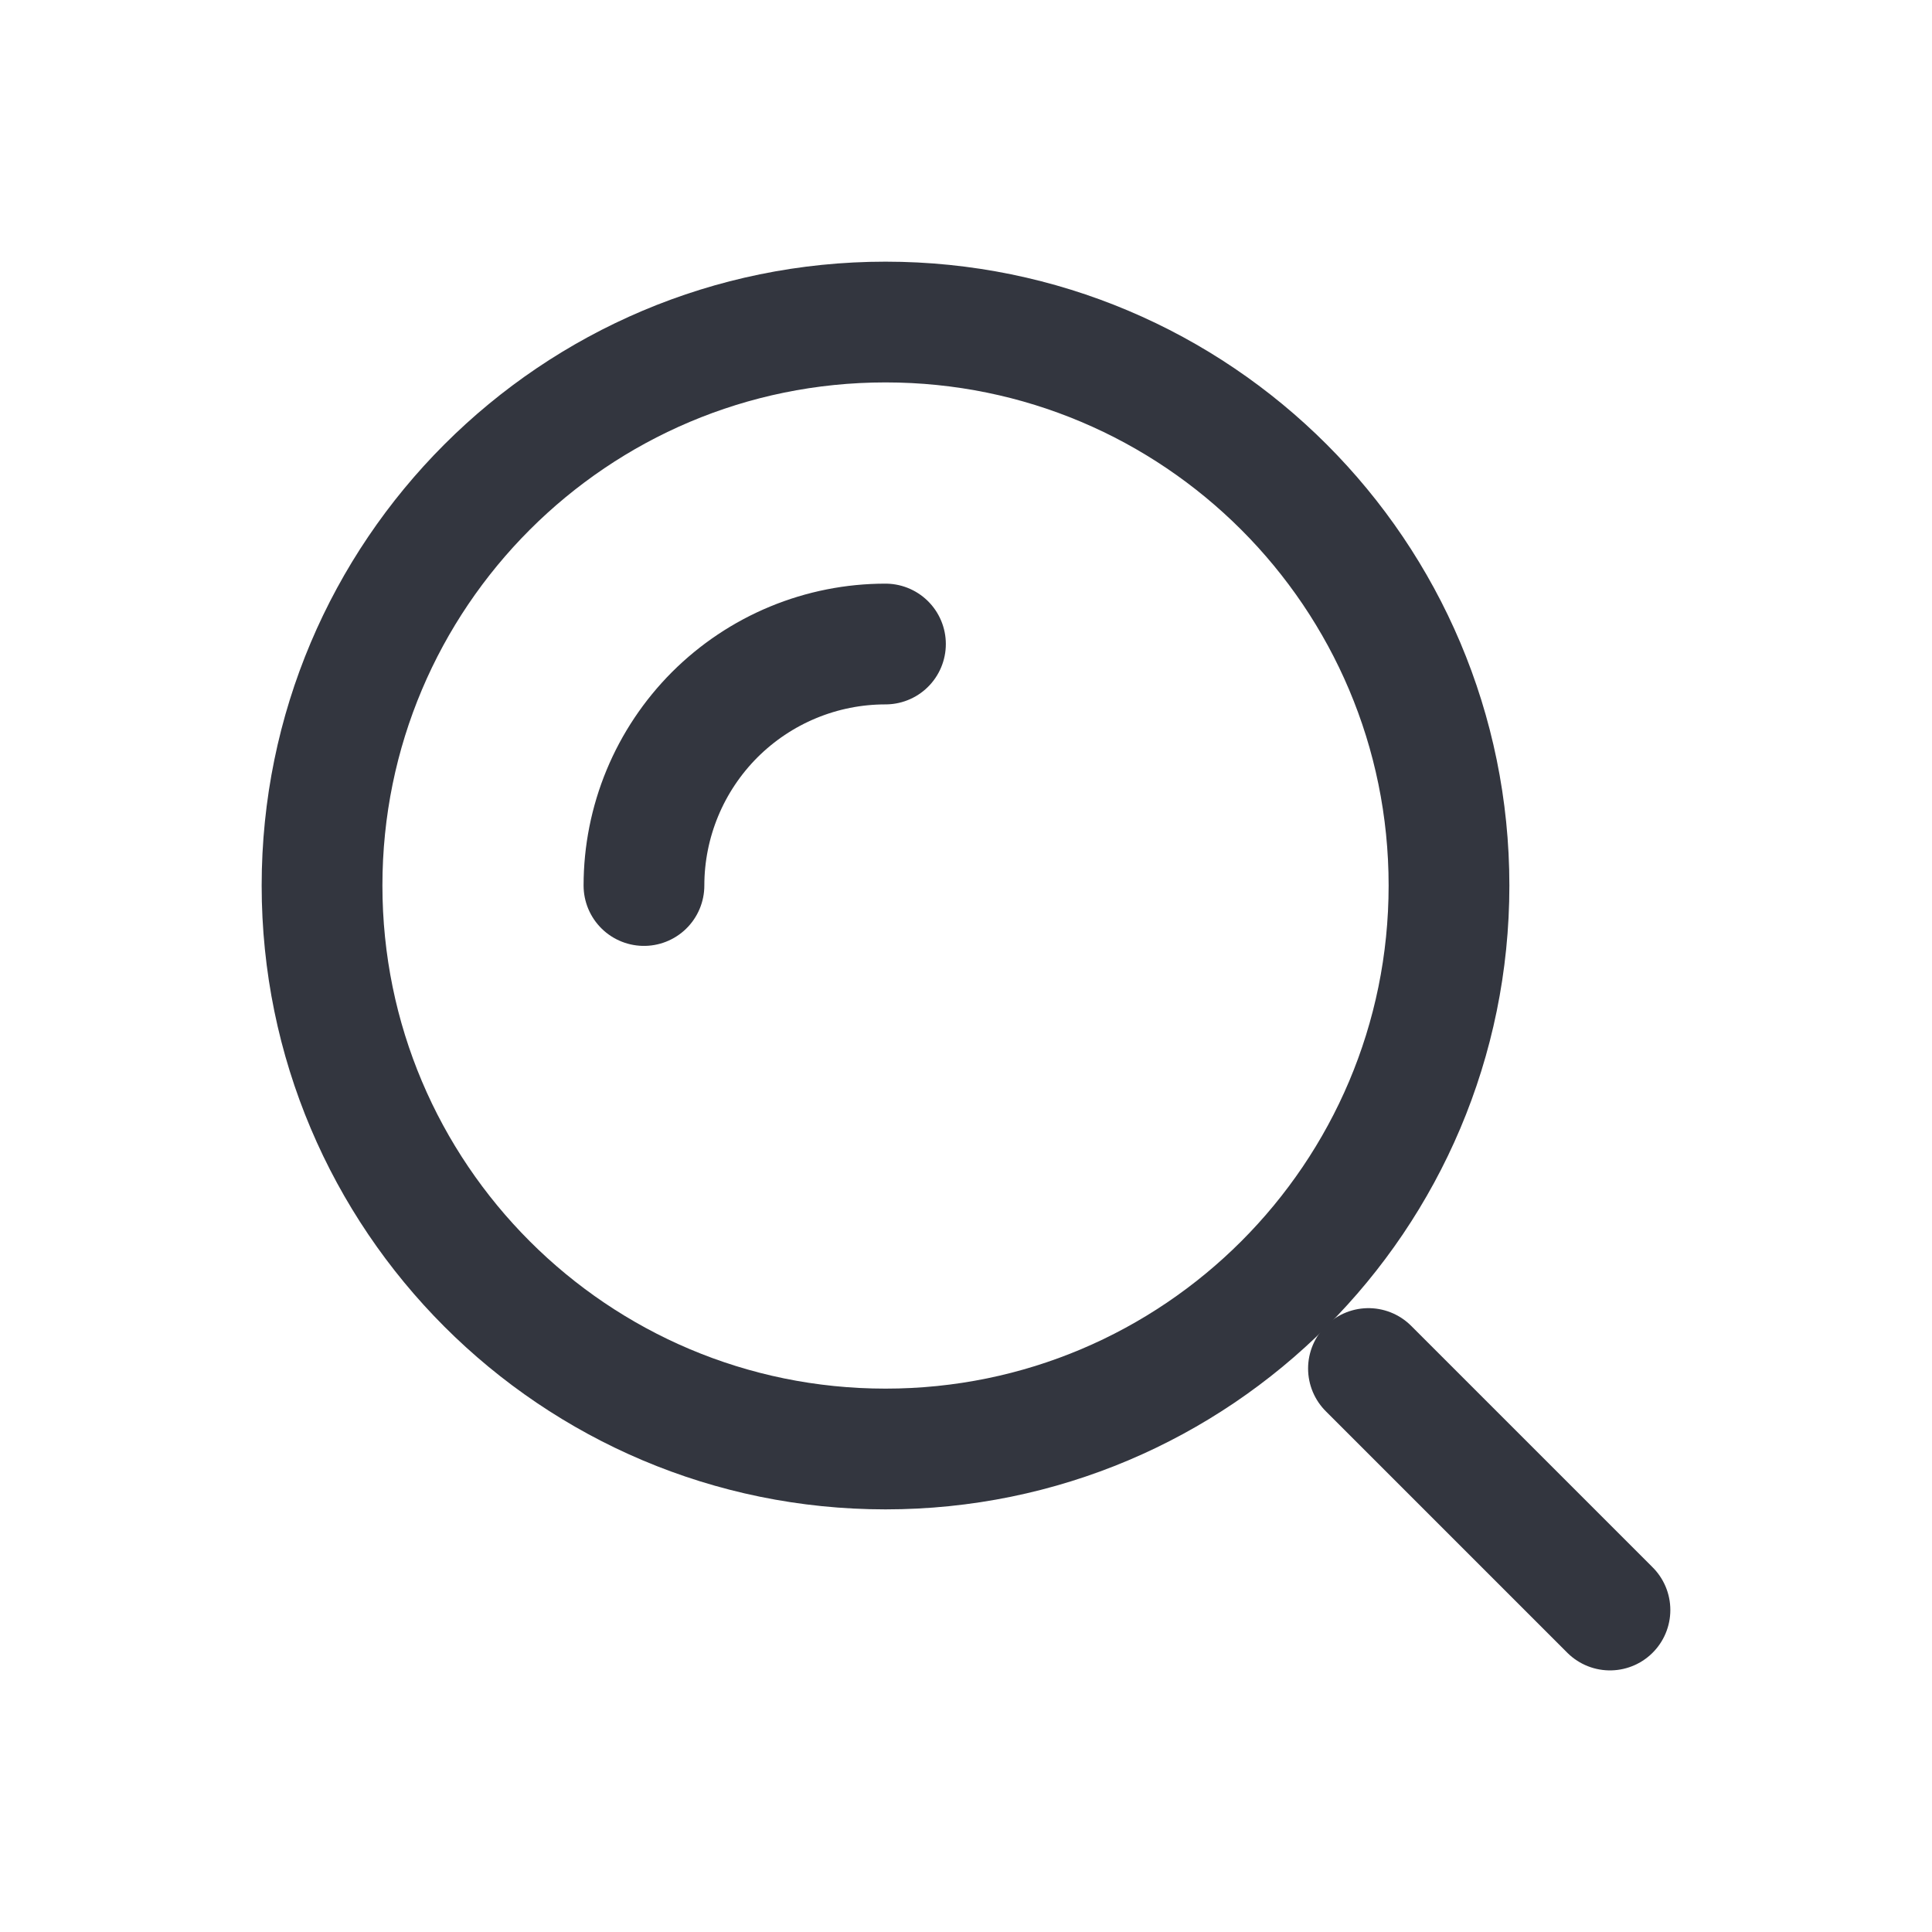
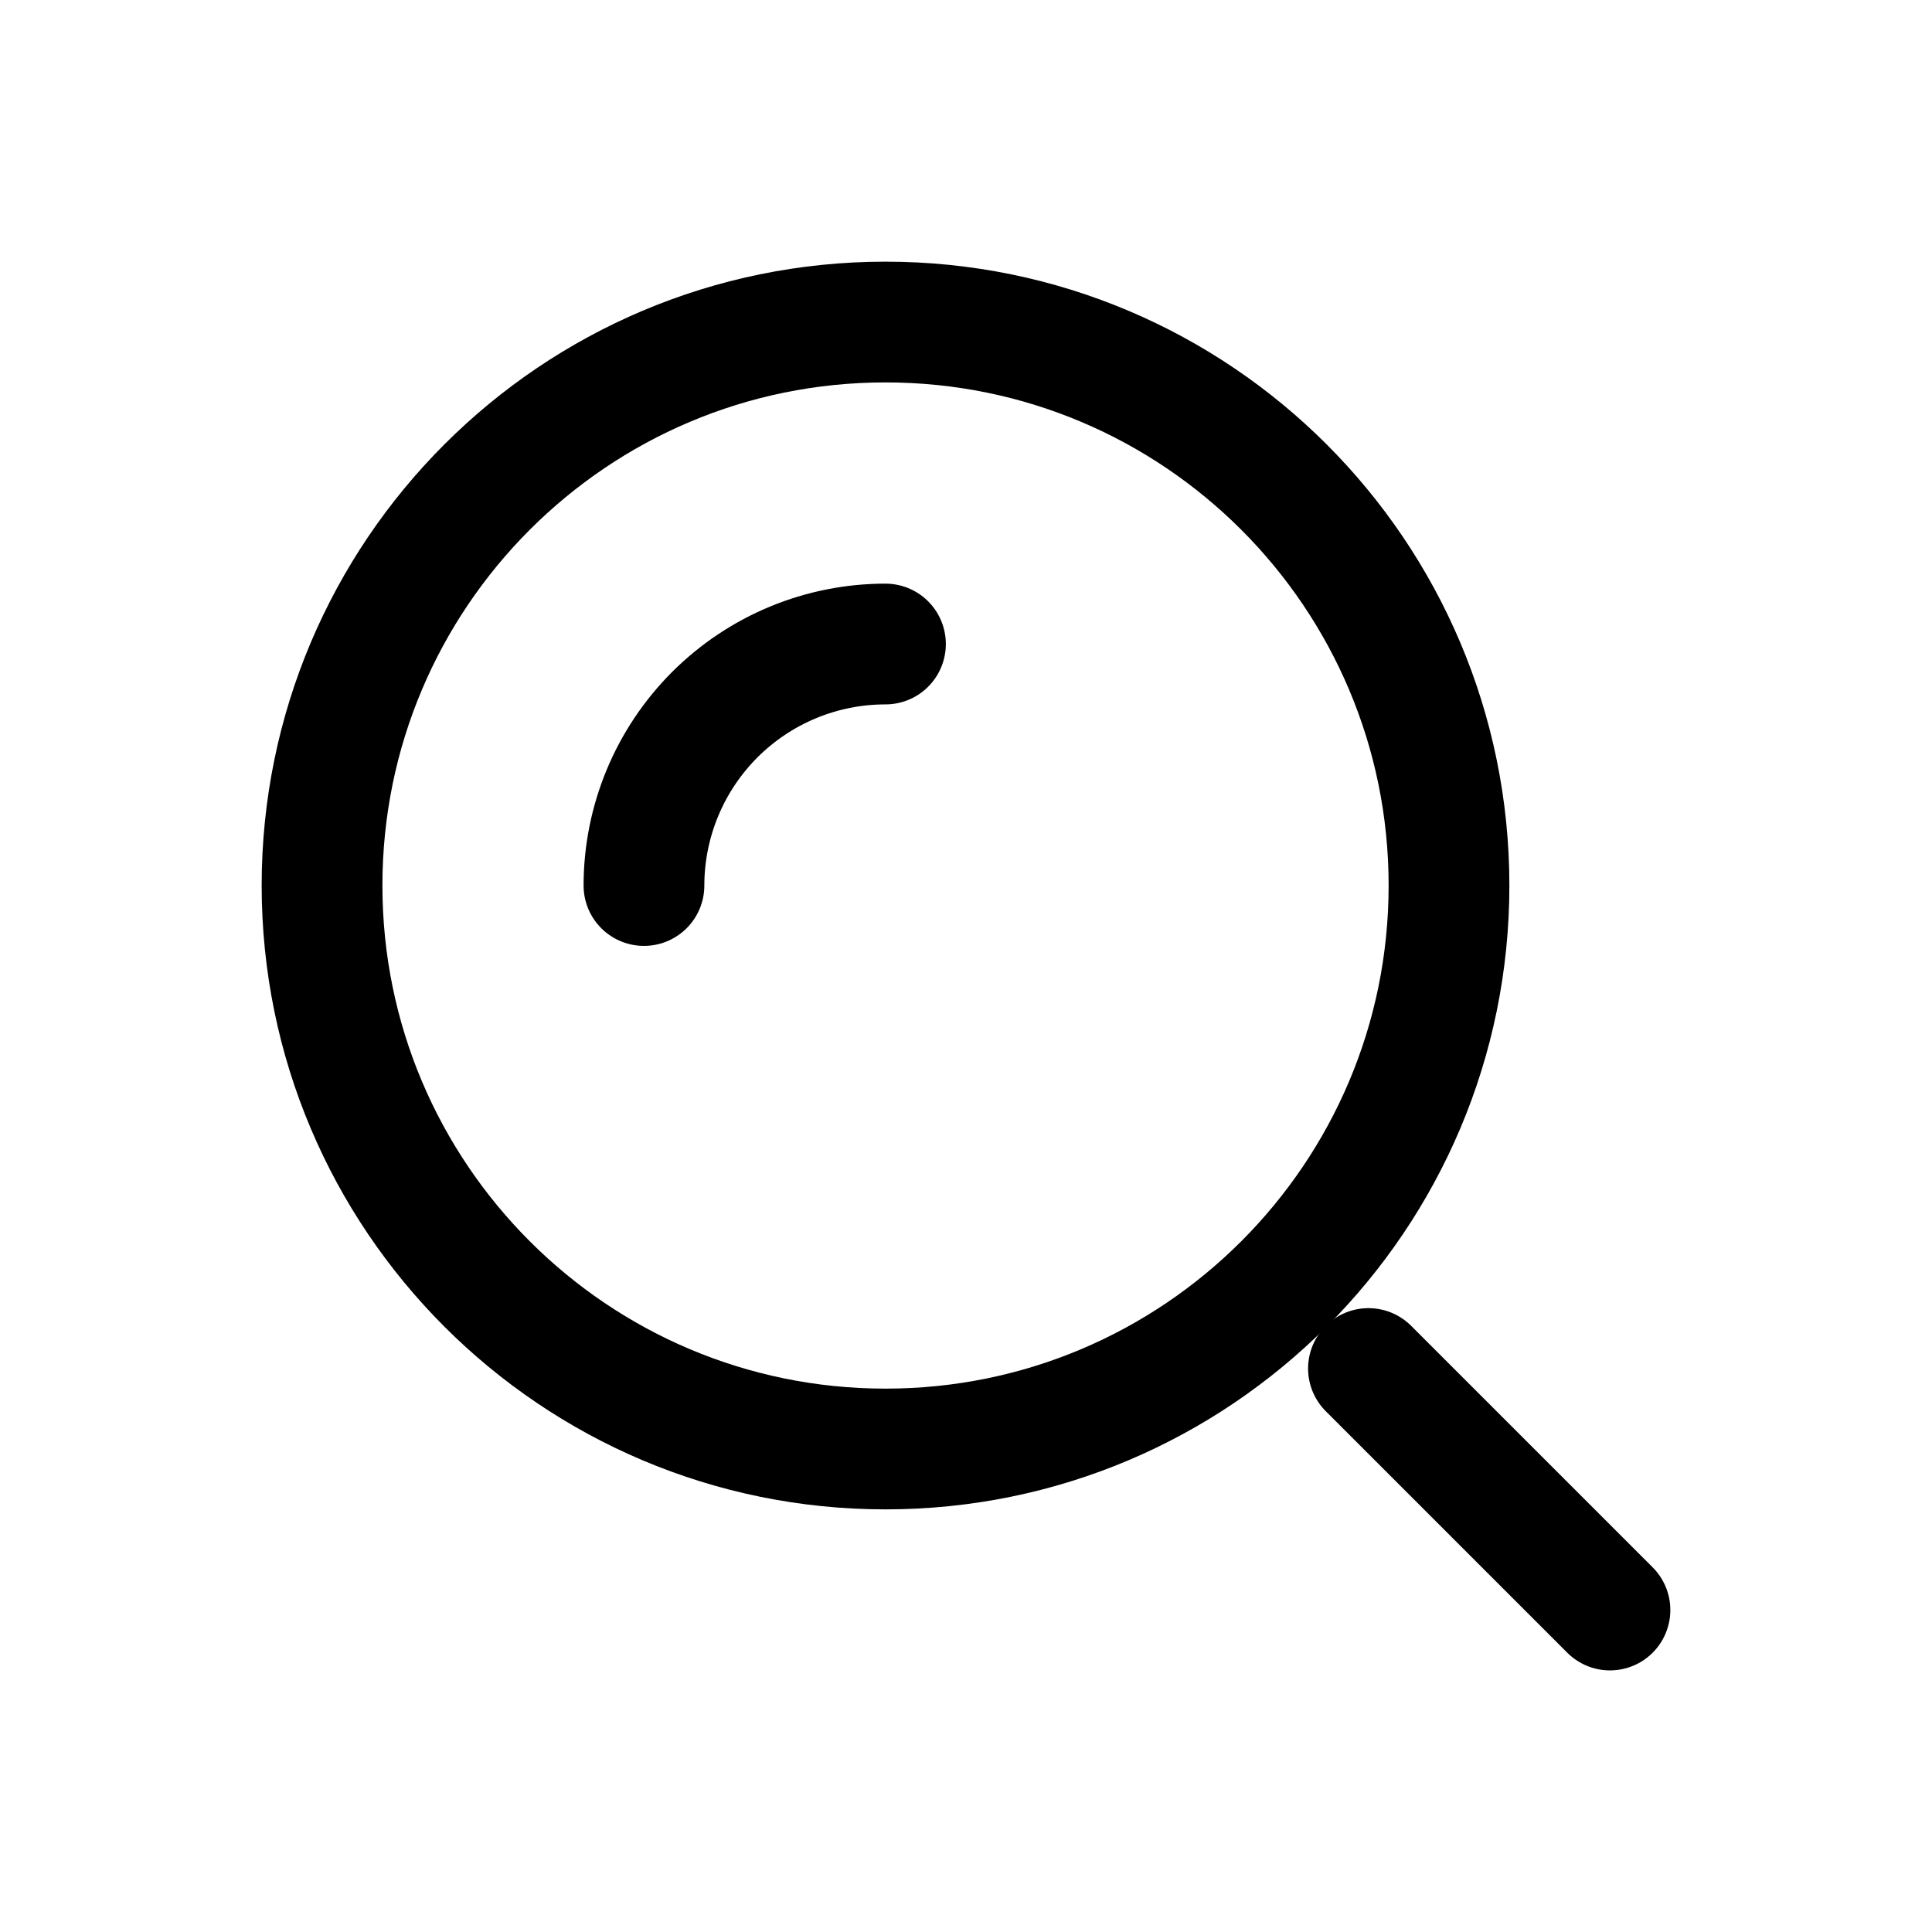
- <svg xmlns="http://www.w3.org/2000/svg" width="32" height="32" viewBox="0 0 32 32" fill="none">
-   <circle cx="14.667" cy="14.667" r="9.333" stroke="#33363F" stroke-width="2" />
-   <path d="M14.666 10.667C14.141 10.667 13.621 10.77 13.136 10.971C12.65 11.172 12.21 11.467 11.838 11.838C11.467 12.21 11.172 12.651 10.971 13.136C10.77 13.621 10.666 14.142 10.666 14.667" stroke="#33363F" stroke-width="2" stroke-linecap="round" />
-   <path d="M26.666 26.667L22.666 22.667" stroke="#33363F" stroke-width="2" stroke-linecap="round" />
+ <svg xmlns="http://www.w3.org/2000/svg" width="32" height="32" stroke="currentColor" viewBox="0 0 32 32" fill="none">
+   <circle cx="14.667" cy="14.667" r="9.333" stroke-width="2" />
+   <path d="M14.666 10.667C14.141 10.667 13.621 10.77 13.136 10.971C12.65 11.172 12.21 11.467 11.838 11.838C11.467 12.21 11.172 12.651 10.971 13.136C10.77 13.621 10.666 14.142 10.666 14.667" stroke-width="2" stroke-linecap="round" />
+   <path d="M26.666 26.667L22.666 22.667" stroke-width="2" stroke-linecap="round" />
</svg>
